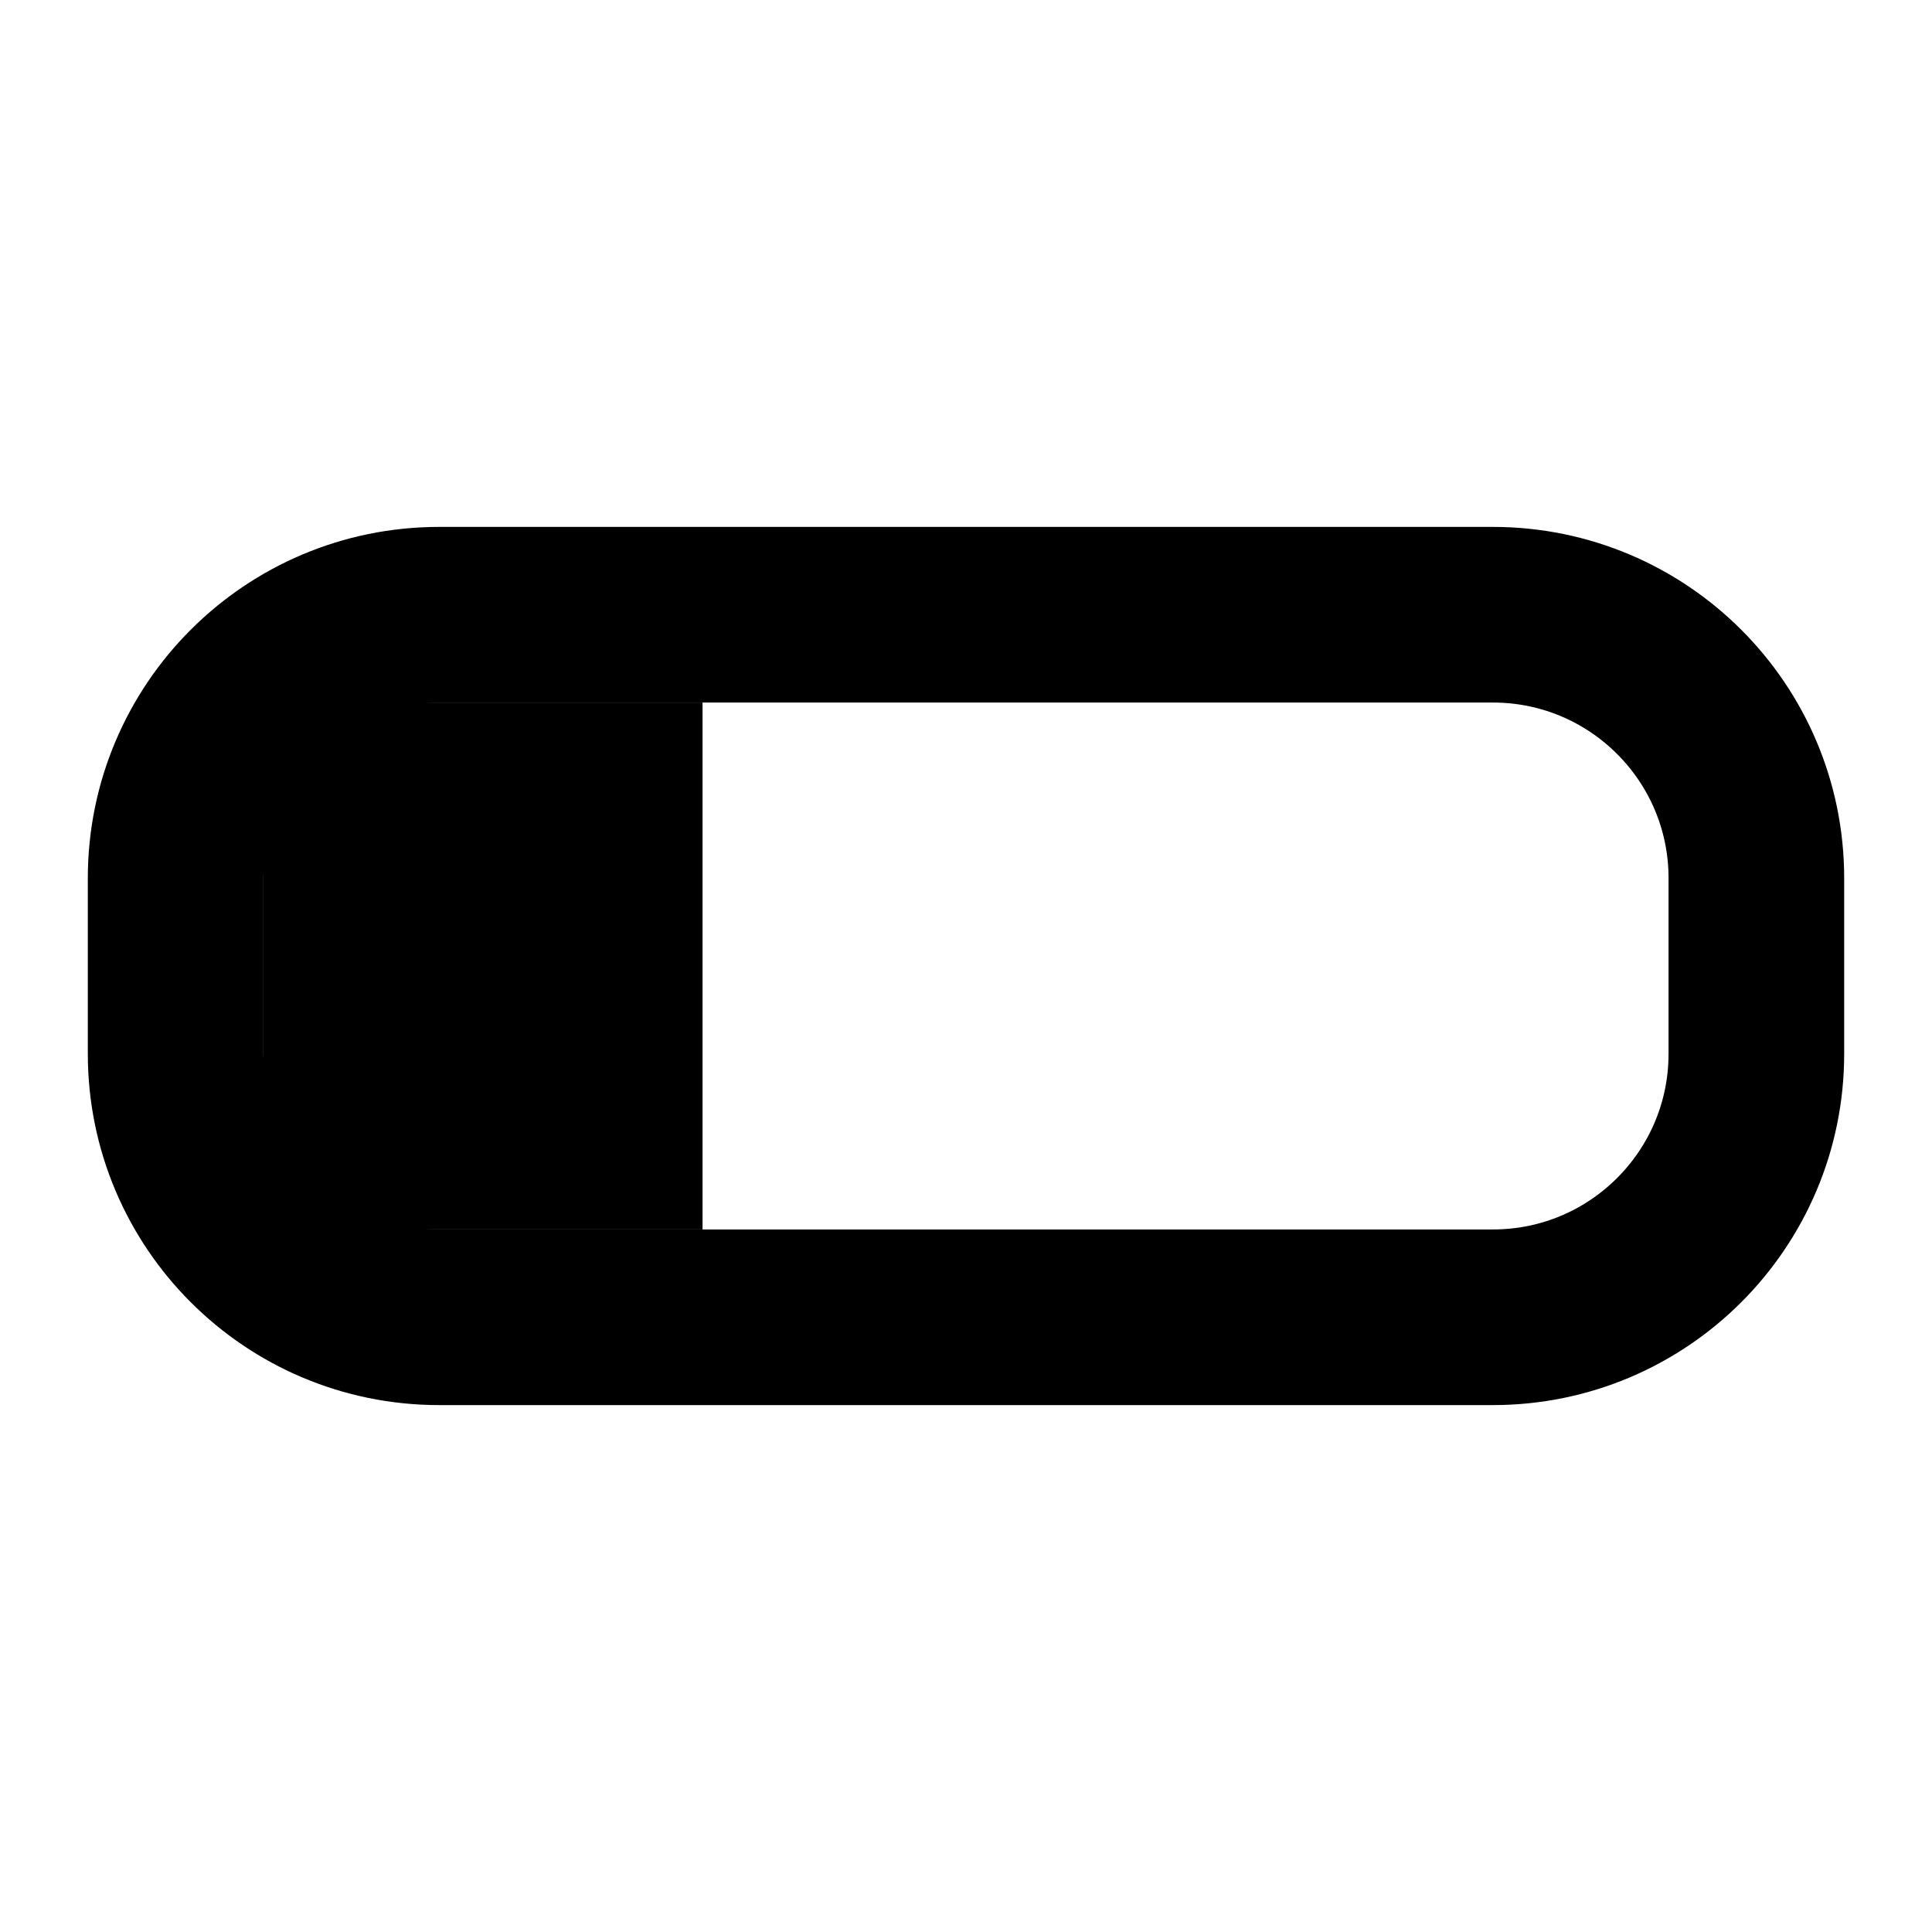
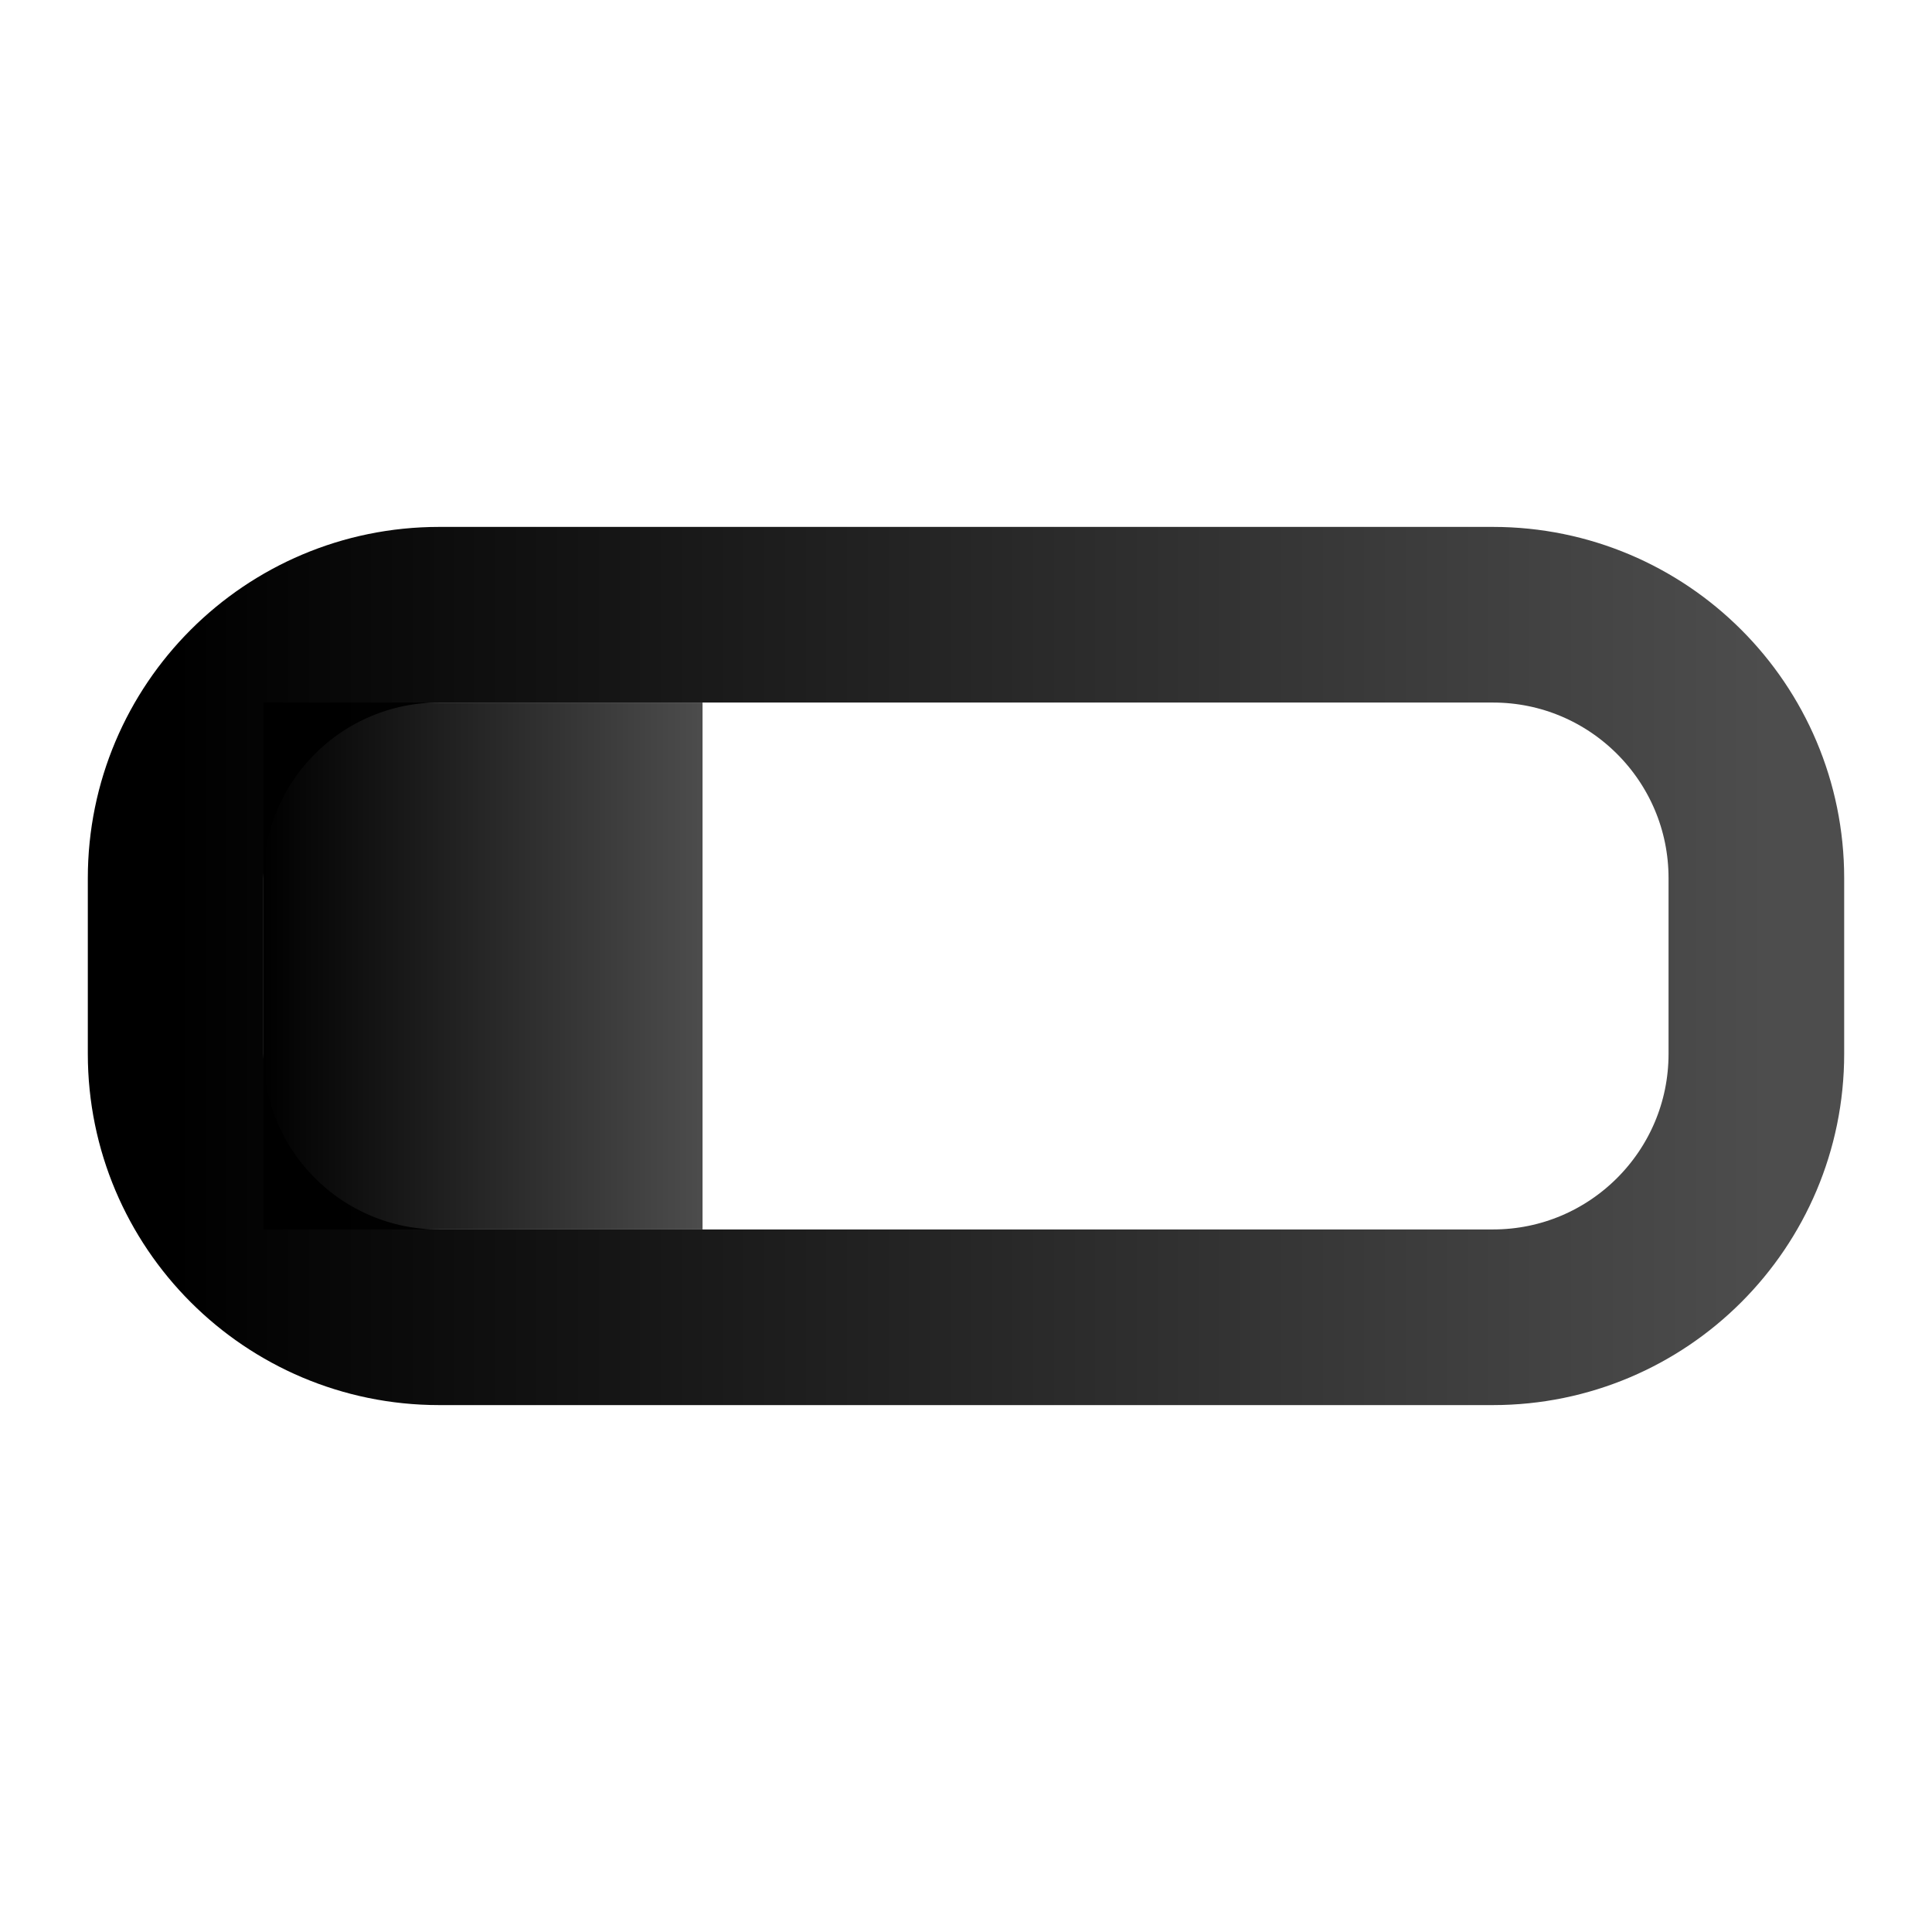
<svg xmlns="http://www.w3.org/2000/svg" width="22" height="22" viewBox="0 0 22 22">
-   <rect x="3" y="8" width="5" height="6" fill="currentColor" />
-   <rect x="2" y="7" width="18" height="8" rx="3" ry="3" fill="none" stroke="currentColor" stroke-width="2" />
+   <defs>
+     <linearGradient id="grelierGaugeGrad" x1="1" y1="0" x2="0" y2="0">
+       <stop offset="0%" stop-color="currentColor" stop-opacity="0.7" />
+       <stop offset="100%" stop-color="currentColor" stop-opacity="1" />
+     </linearGradient>
+   </defs>
+   <rect x="3" y="8" width="5" height="6" fill="url(#grelierGaugeGrad)" />
+   <rect x="2" y="7" width="18" height="8" rx="3" ry="3" fill="none" stroke="url(#grelierGaugeGrad)" stroke-width="2" />
</svg>
